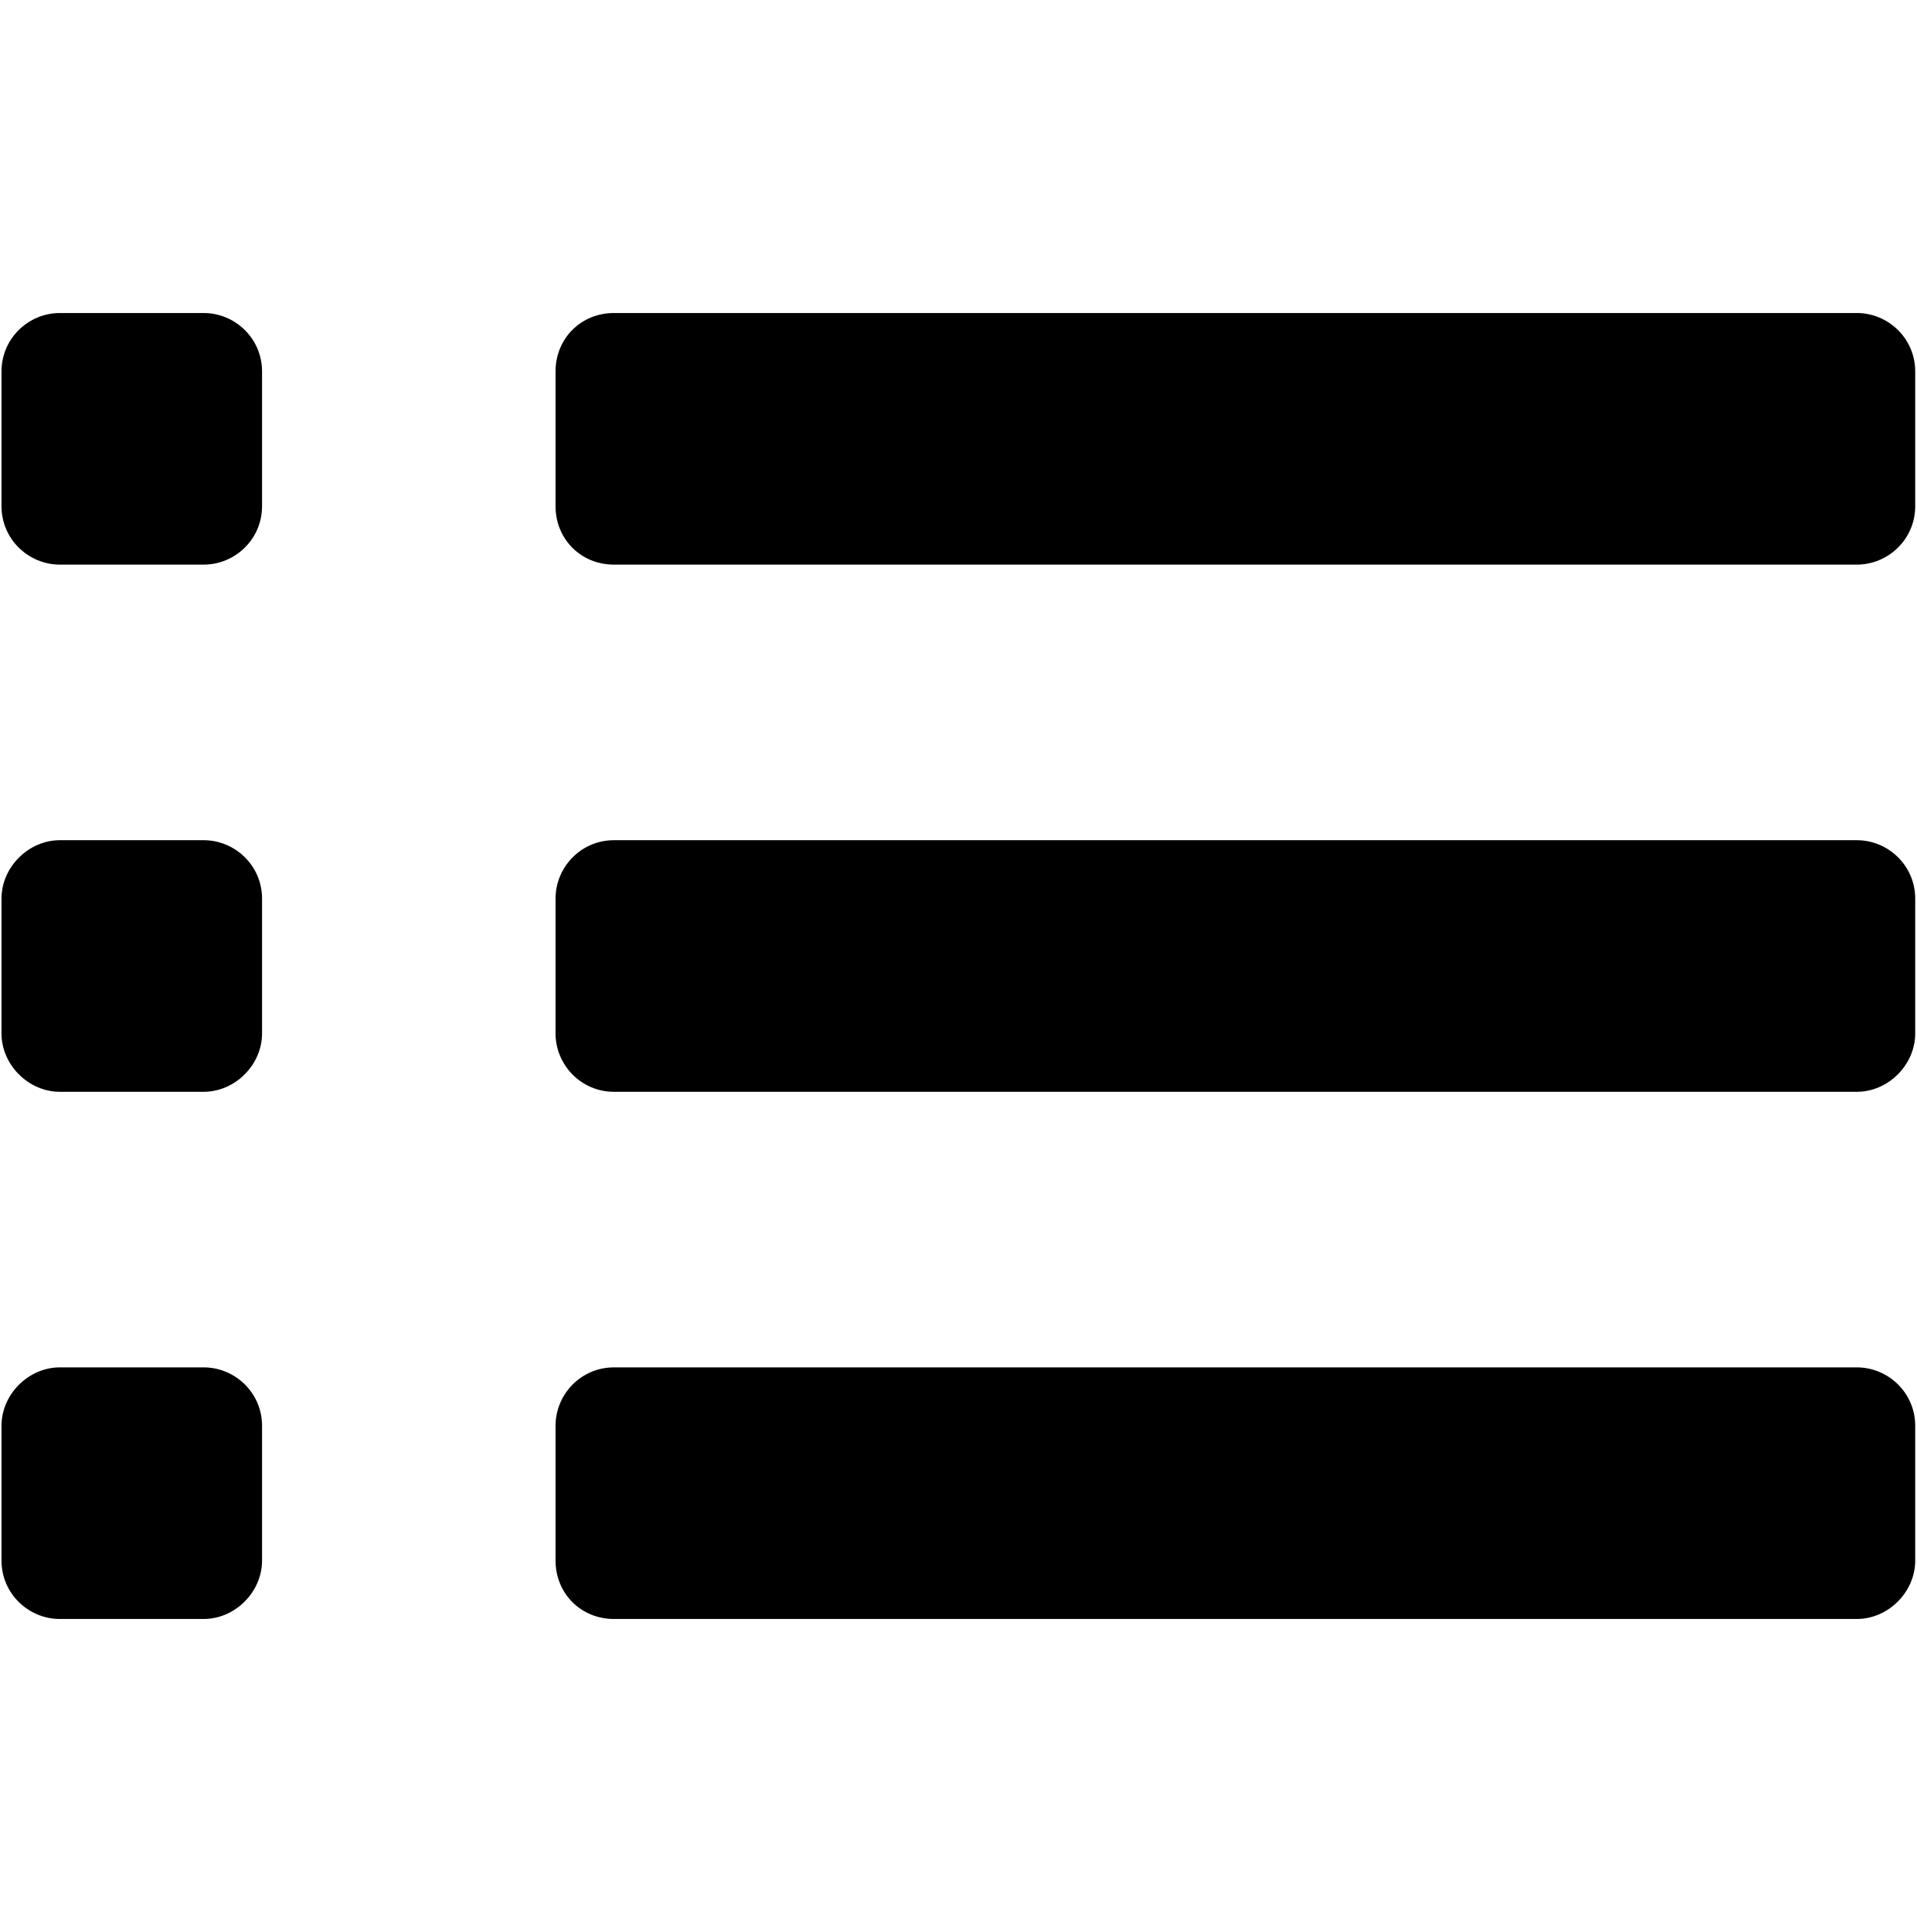
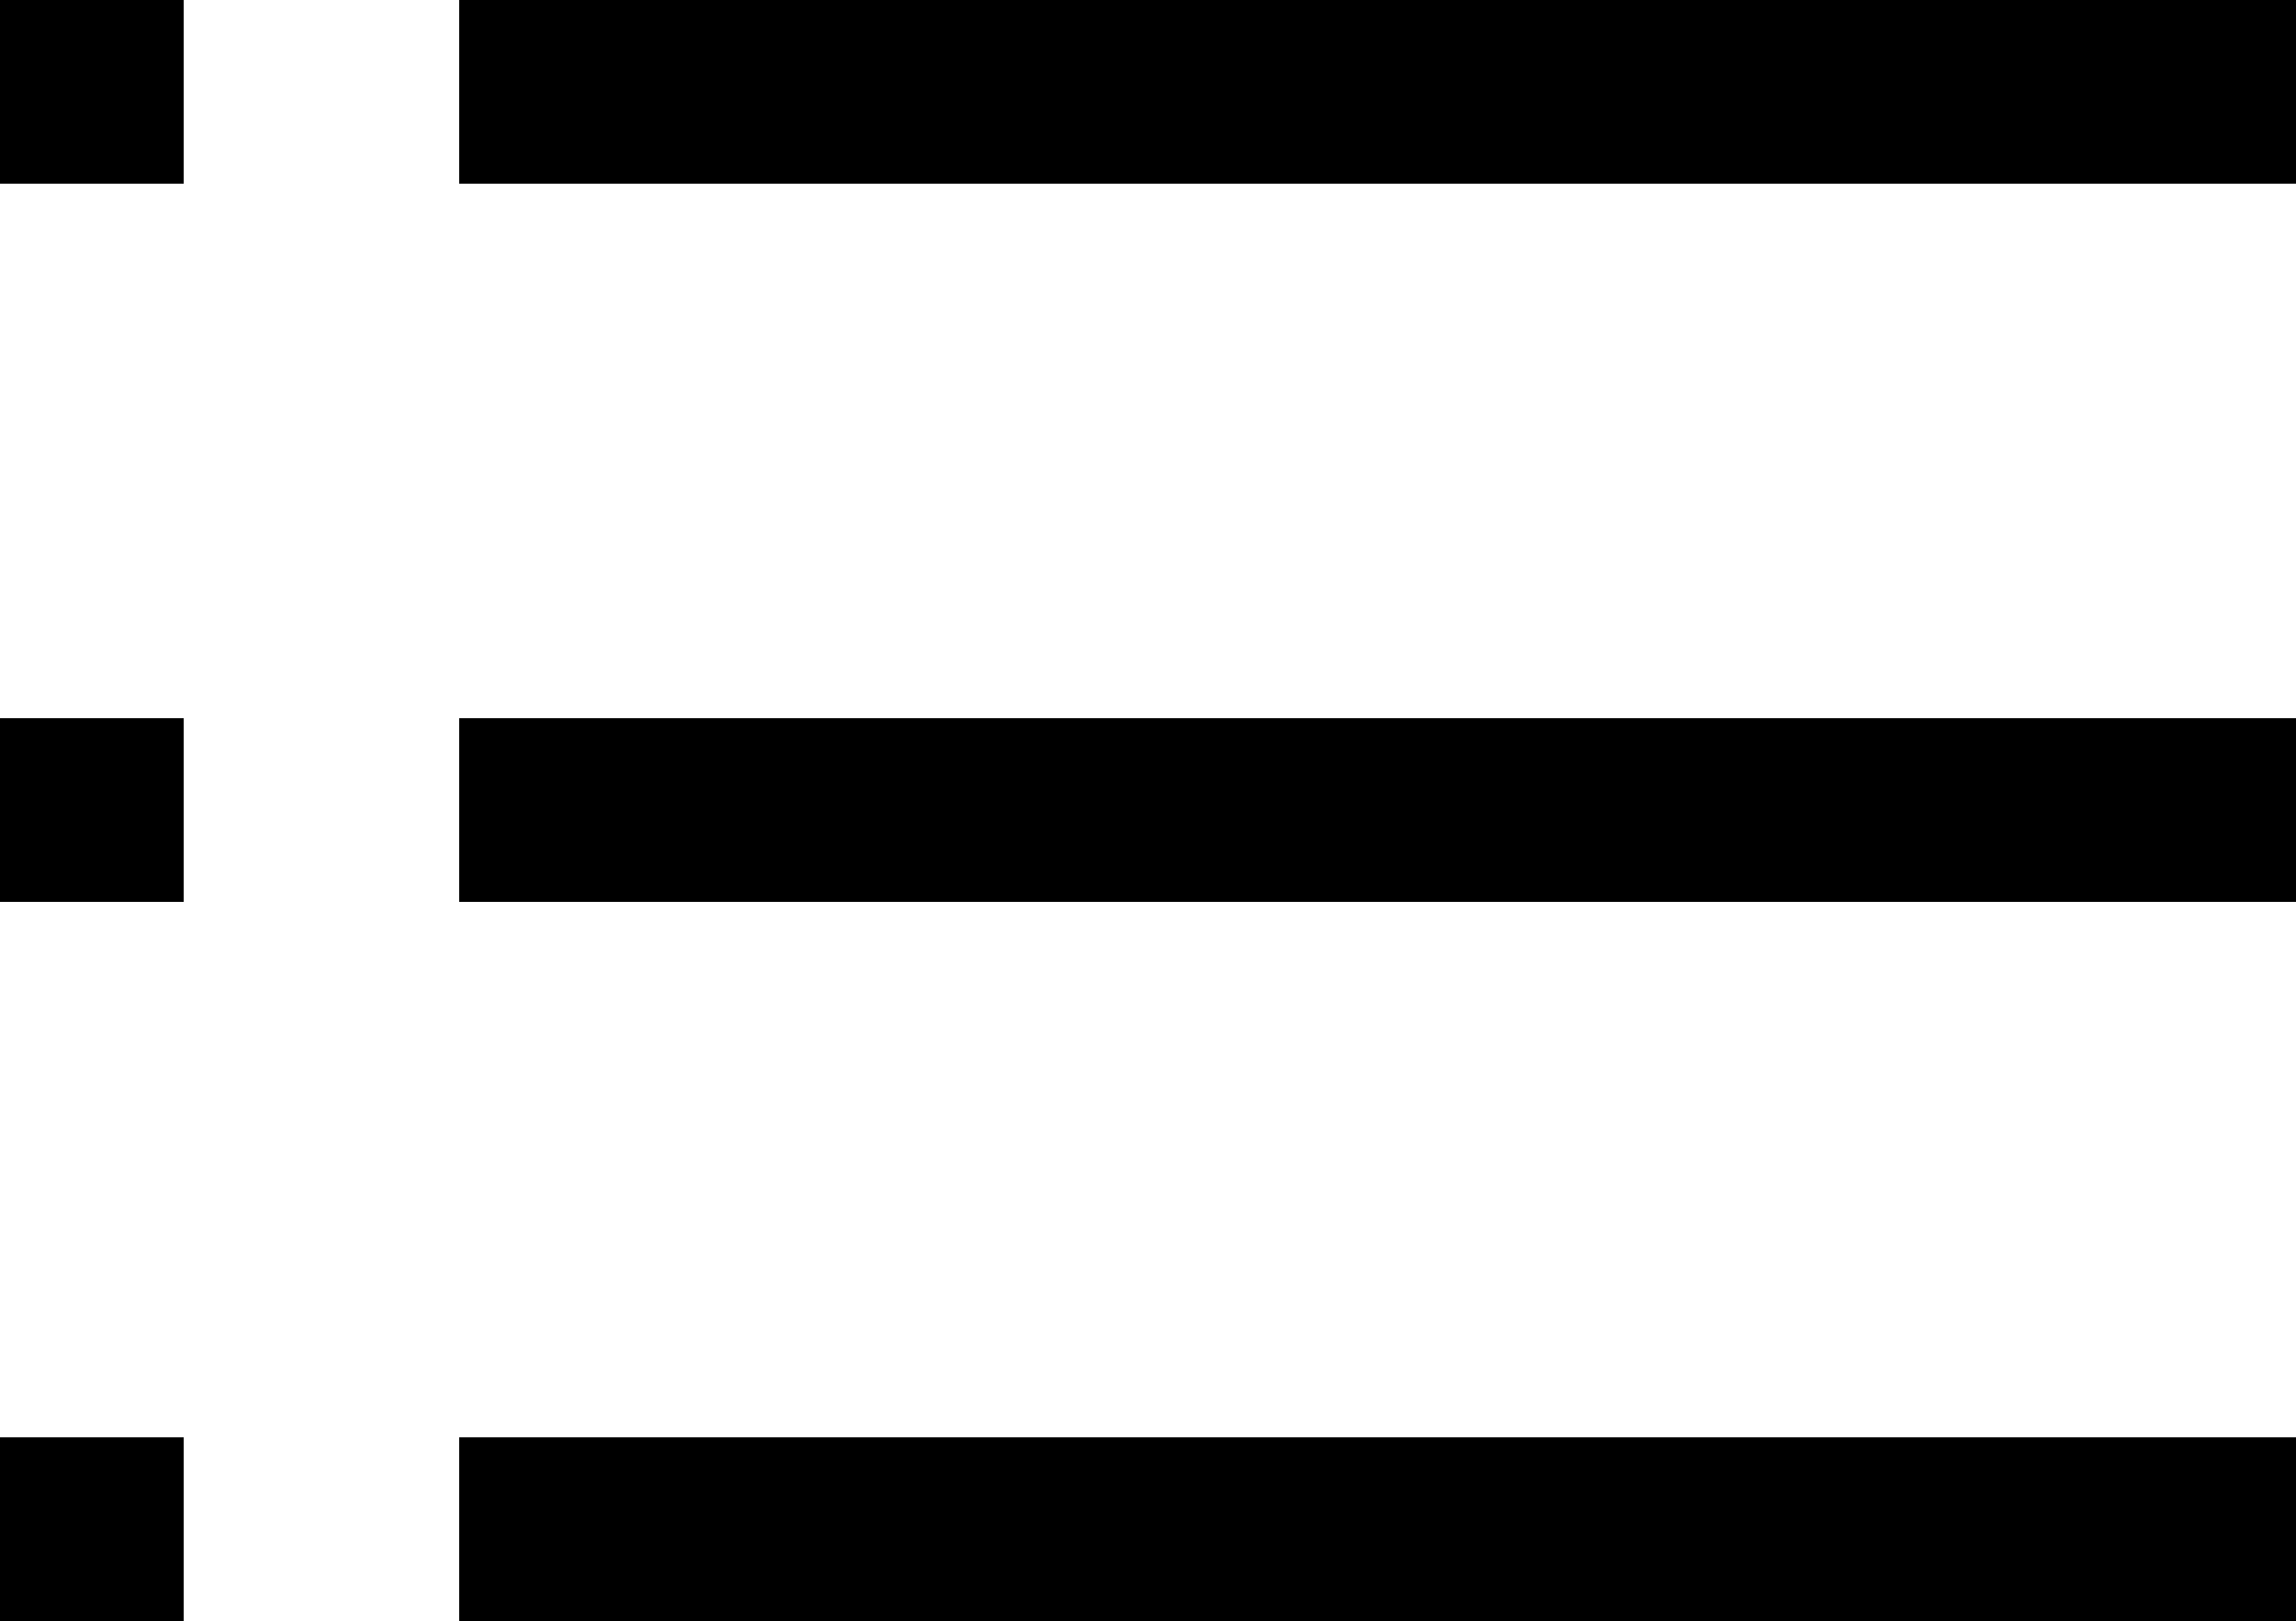
- <svg xmlns="http://www.w3.org/2000/svg" version="1.1" id="Layer_1" x="0px" y="0px" viewBox="0 0 128 129" style="enable-background:new 0 0 128 129;" xml:space="preserve">
-   <g id="Layer_3">
- </g>
-   <g id="Layer_2">
-     <g>
-       <path d="M17.5,104.2c0,2.1-1.8,3.9-3.9,3.9H4c-2.1,0-3.9-1.7-3.9-3.9v-9c0-2.1,1.8-3.9,3.9-3.9h9.6c2.1,0,3.9,1.7,3.9,3.9V104.2z     M17.5,69c0,2.1-1.8,3.9-3.9,3.9H4c-2.1,0-3.9-1.8-3.9-3.9v-9c0-2.1,1.8-3.9,3.9-3.9h9.6c2.1,0,3.9,1.7,3.9,3.9V69z M17.5,33.8    c0,2.2-1.8,3.9-3.9,3.9H4c-2.1,0-3.9-1.7-3.9-3.9v-9c0-2.2,1.8-3.9,3.9-3.9h9.6c2.1,0,3.9,1.7,3.9,3.9V33.8z M127.9,104.2    c0,2.1-1.8,3.9-3.9,3.9H41c-2.2,0-3.9-1.7-3.9-3.9v-9c0-2.1,1.7-3.9,3.9-3.9h83c2.1,0,3.9,1.7,3.9,3.9    C127.9,95.2,127.9,104.2,127.9,104.2z M127.9,69c0,2.1-1.8,3.9-3.9,3.9H41c-2.2,0-3.9-1.8-3.9-3.9v-9c0-2.1,1.7-3.9,3.9-3.9h83    c2.1,0,3.9,1.7,3.9,3.9C127.9,60,127.9,69,127.9,69z M127.9,33.8c0,2.2-1.8,3.9-3.9,3.9H41c-2.2,0-3.9-1.7-3.9-3.9v-9    c0-2.2,1.7-3.9,3.9-3.9h83c2.1,0,3.9,1.7,3.9,3.9C127.9,24.8,127.9,33.8,127.9,33.8z" />
+ <svg xmlns="http://www.w3.org/2000/svg" viewBox="0 0 25 17.65">
+   <g id="Layer_2" data-name="Layer 2">
+     <g id="Layer_1-2" data-name="Layer 1">
+       <rect x="5" width="20" height="2" />
+       <rect x="5" y="7.82" width="20" height="2" />
+       <rect x="5" y="15.65" width="20" height="2" />
+       <rect width="2" height="2" />
+       <rect y="7.82" width="2" height="2" />
+       <rect y="15.65" width="2" height="2" />
    </g>
  </g>
</svg>
